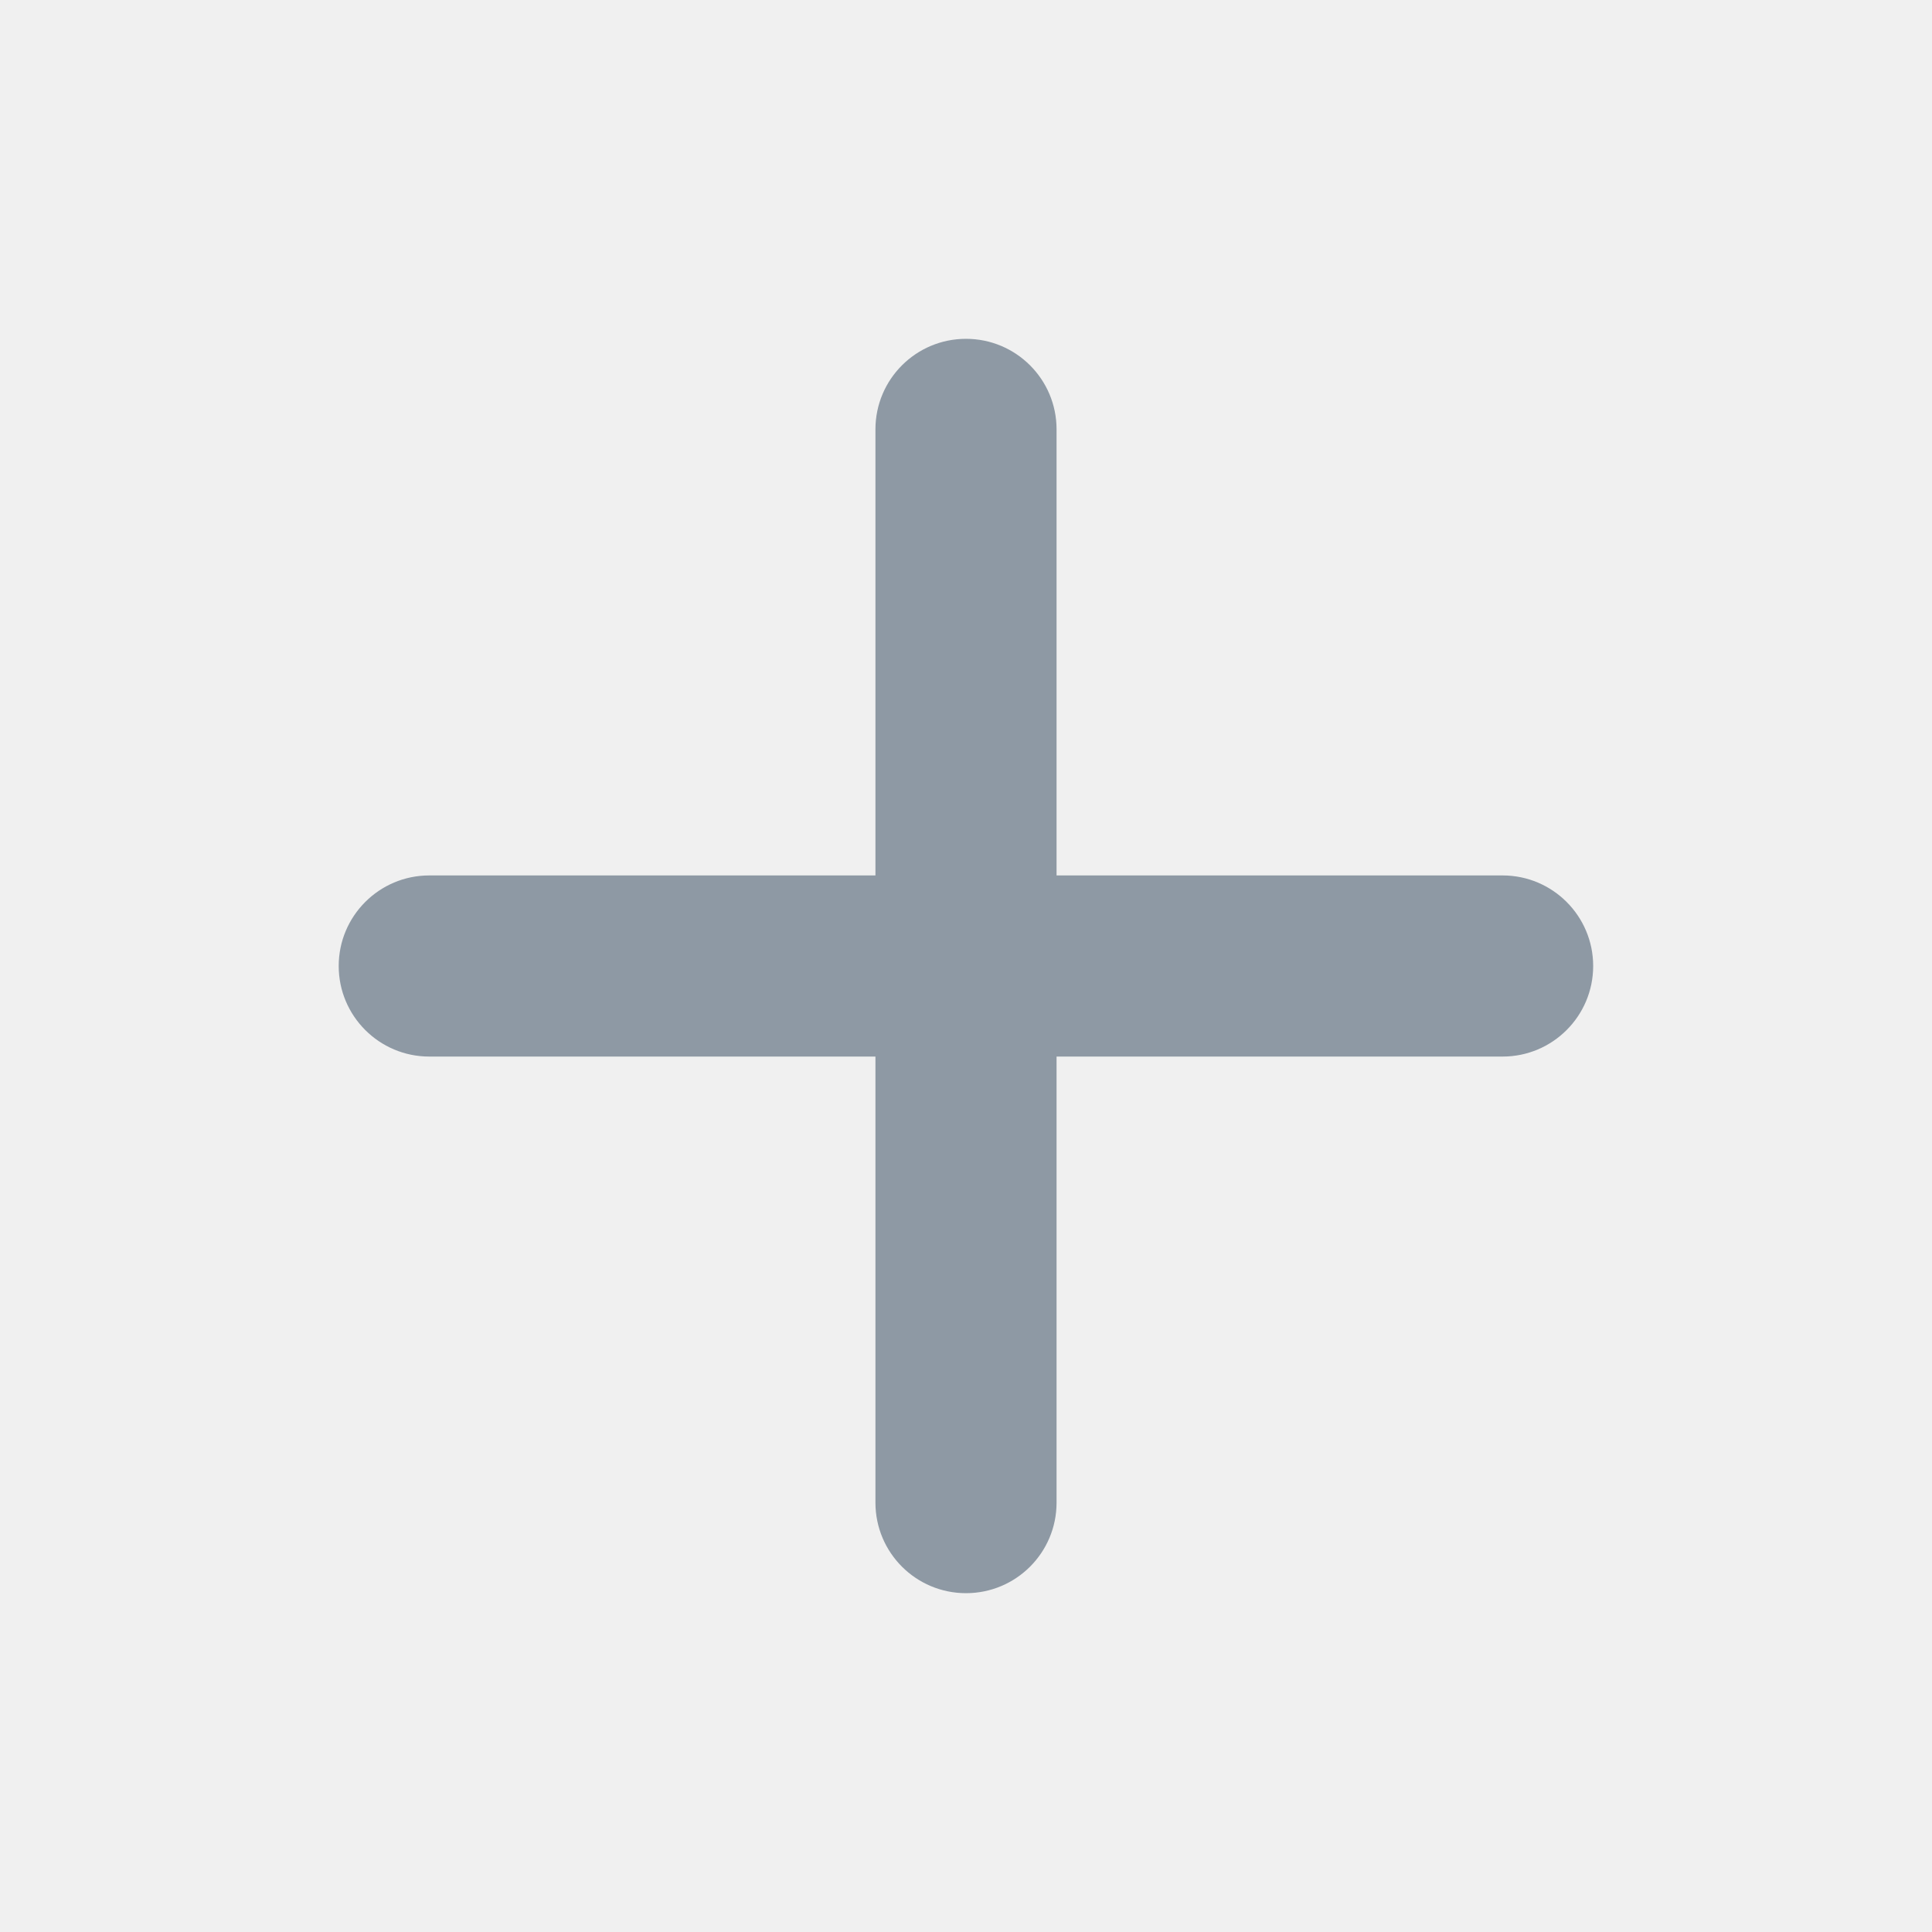
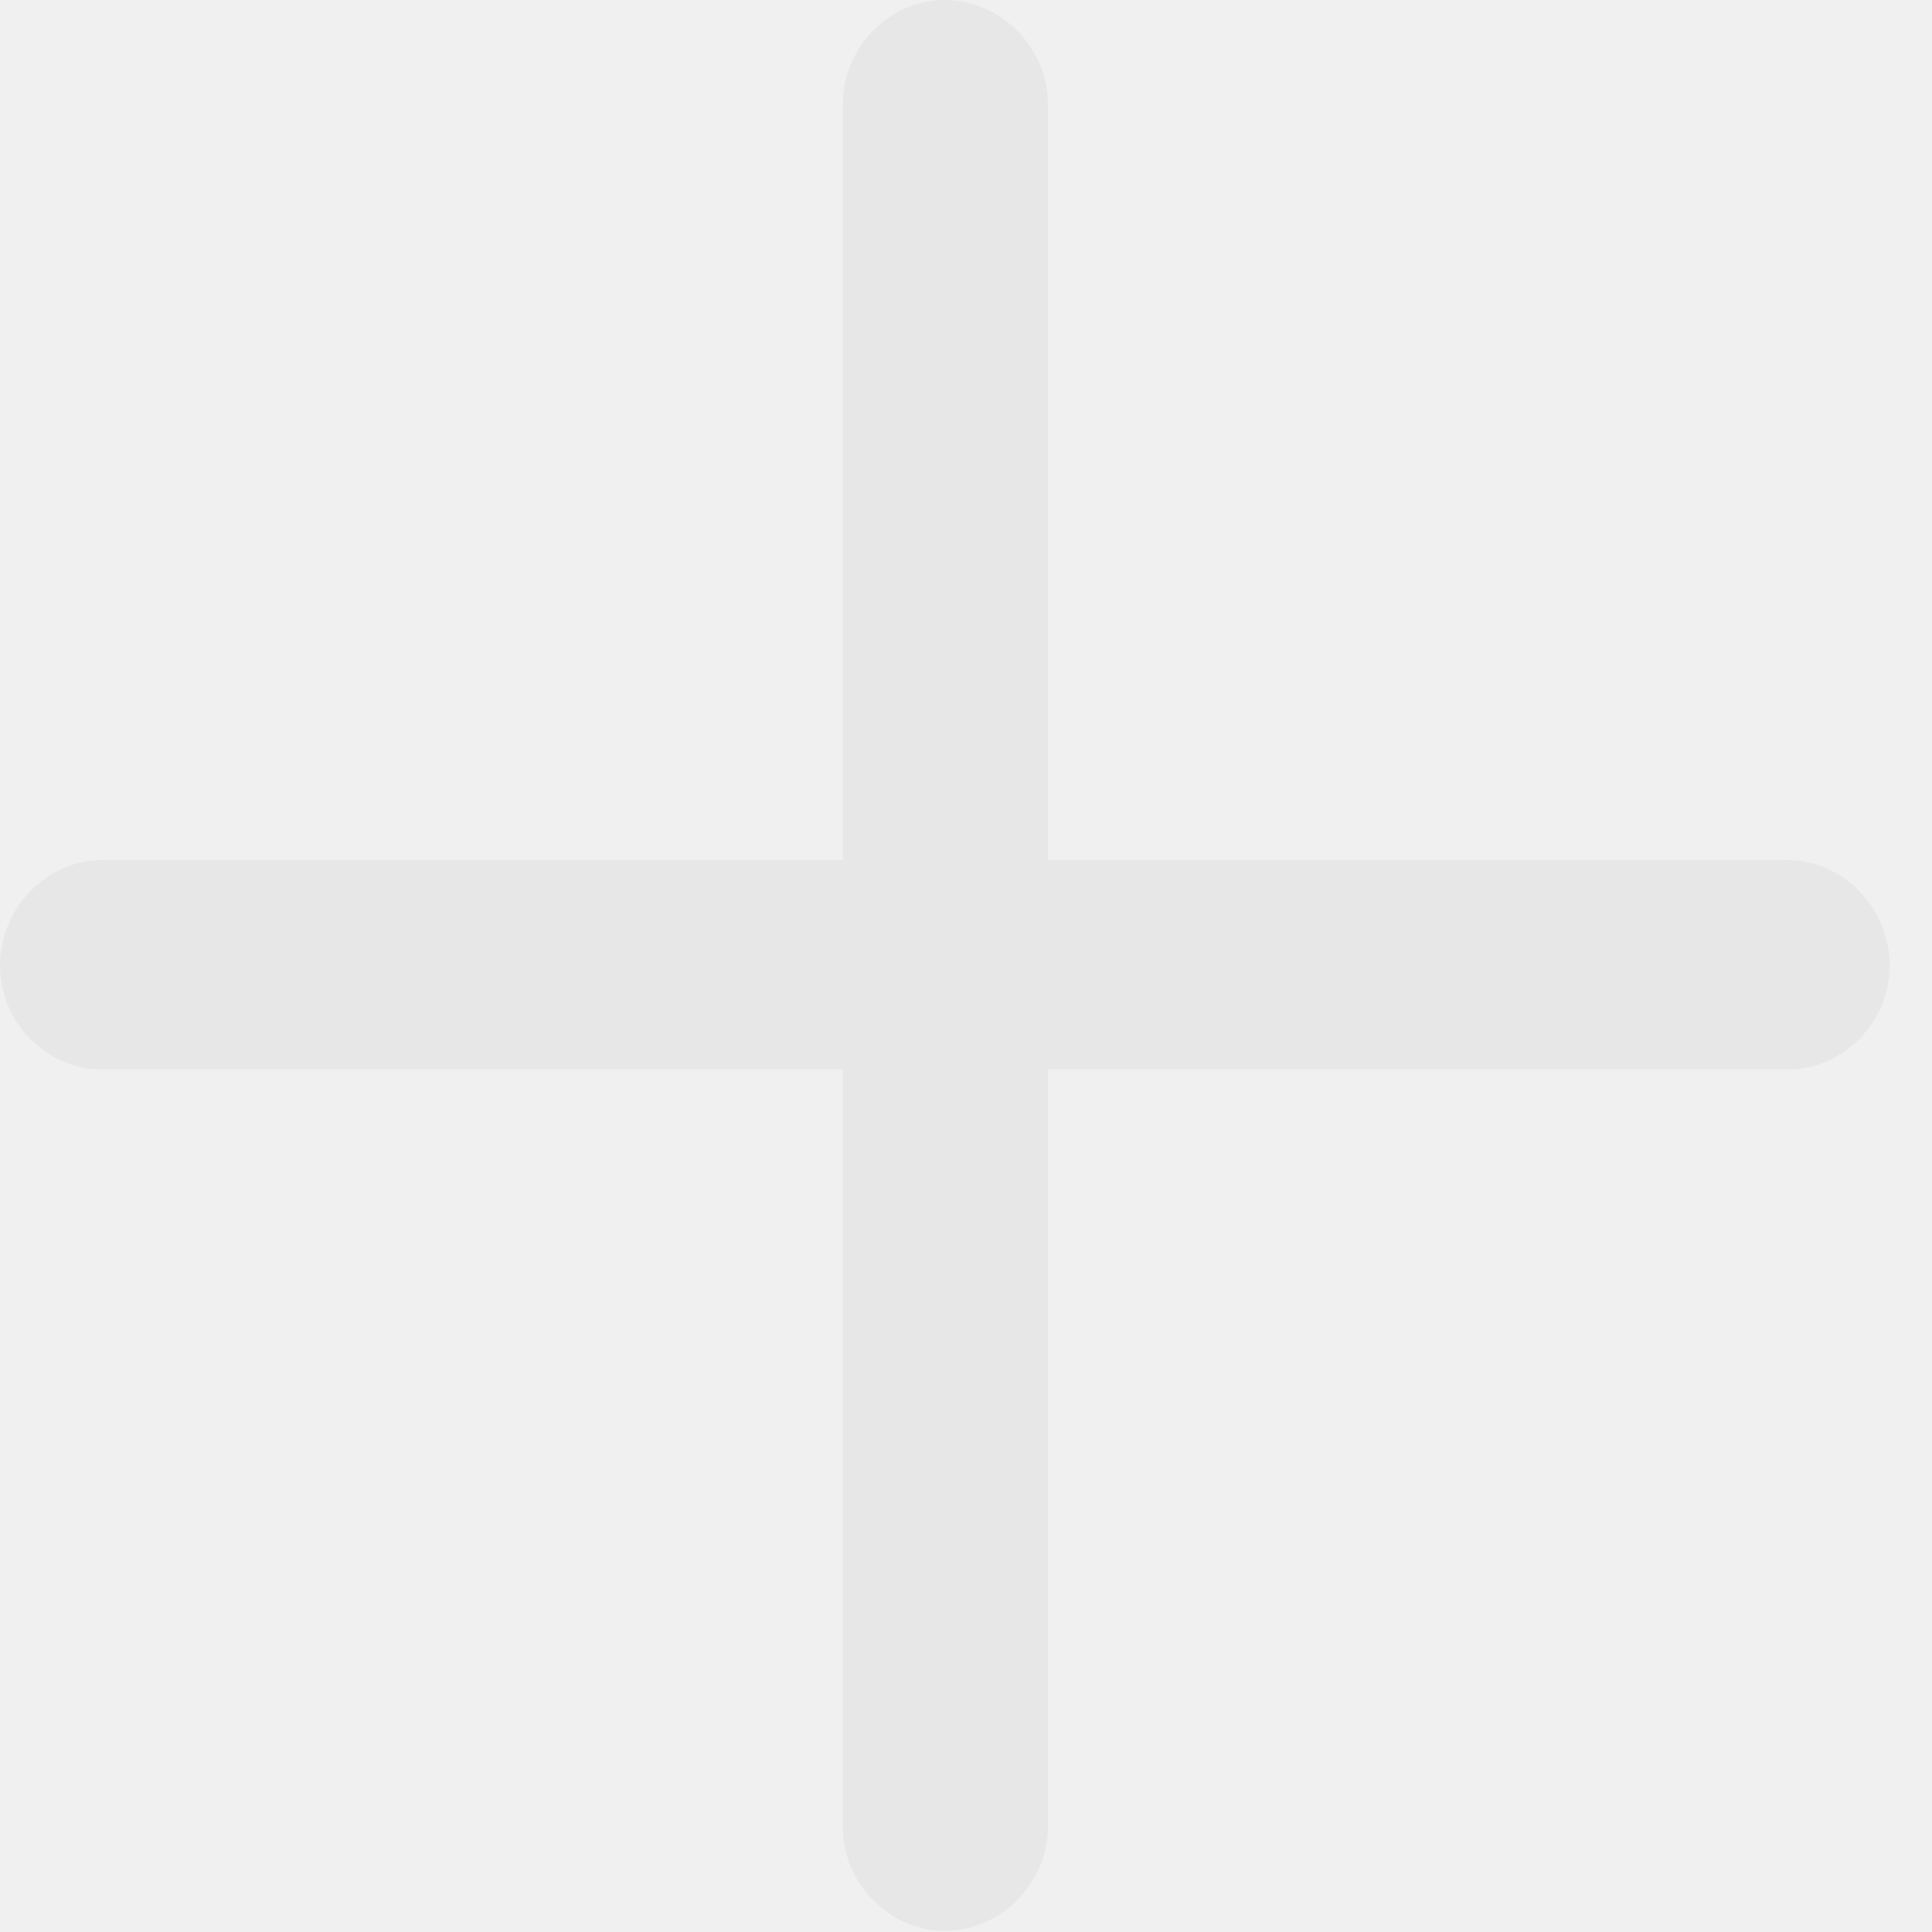
- <svg xmlns="http://www.w3.org/2000/svg" width="16" height="16" viewBox="0 0 16 16" fill="none">
-   <path fill-rule="evenodd" clip-rule="evenodd" d="M8.75 3.556C8.75 3.141 8.414 2.806 8 2.806C7.586 2.806 7.25 3.141 7.25 3.556V7.25L3.555 7.25C3.141 7.25 2.805 7.586 2.805 8C2.805 8.414 3.141 8.75 3.555 8.75L7.25 8.75V12.444C7.25 12.859 7.586 13.194 8 13.194C8.414 13.194 8.75 12.859 8.75 12.444V8.75L12.444 8.75C12.858 8.75 13.194 8.414 13.194 8C13.194 7.586 12.858 7.25 12.444 7.25L8.75 7.25V3.556Z" fill="#8E99A4" />
+ <svg xmlns="http://www.w3.org/2000/svg" width="12" height="12" viewBox="0 0 12 12" fill="none">
+   <g id="icon_å å·" clip-path="url(#clip0_145_423)">
+     <g id="Group">
+       <path id="Vector" d="M0 5.996C0 6.353 0.292 6.643 0.633 6.643H5.235V11.346C5.235 11.695 5.52 11.993 5.868 11.993C6.217 11.993 6.509 11.695 6.509 11.346V6.643H11.104C11.445 6.643 11.737 6.353 11.737 5.996C11.737 5.64 11.445 5.342 11.104 5.342H6.509V0.647C6.509 0.298 6.217 0 5.868 0C5.52 0 5.235 0.298 5.235 0.647V5.342H0.633C0.292 5.342 0 5.64 0 5.996Z" fill="#E7E7E7" />
+     </g>
+   </g>
+   <defs>
+     <clipPath id="clip0_145_423">
+       <rect width="12" height="12" fill="white" />
+     </clipPath>
+   </defs>
</svg>
